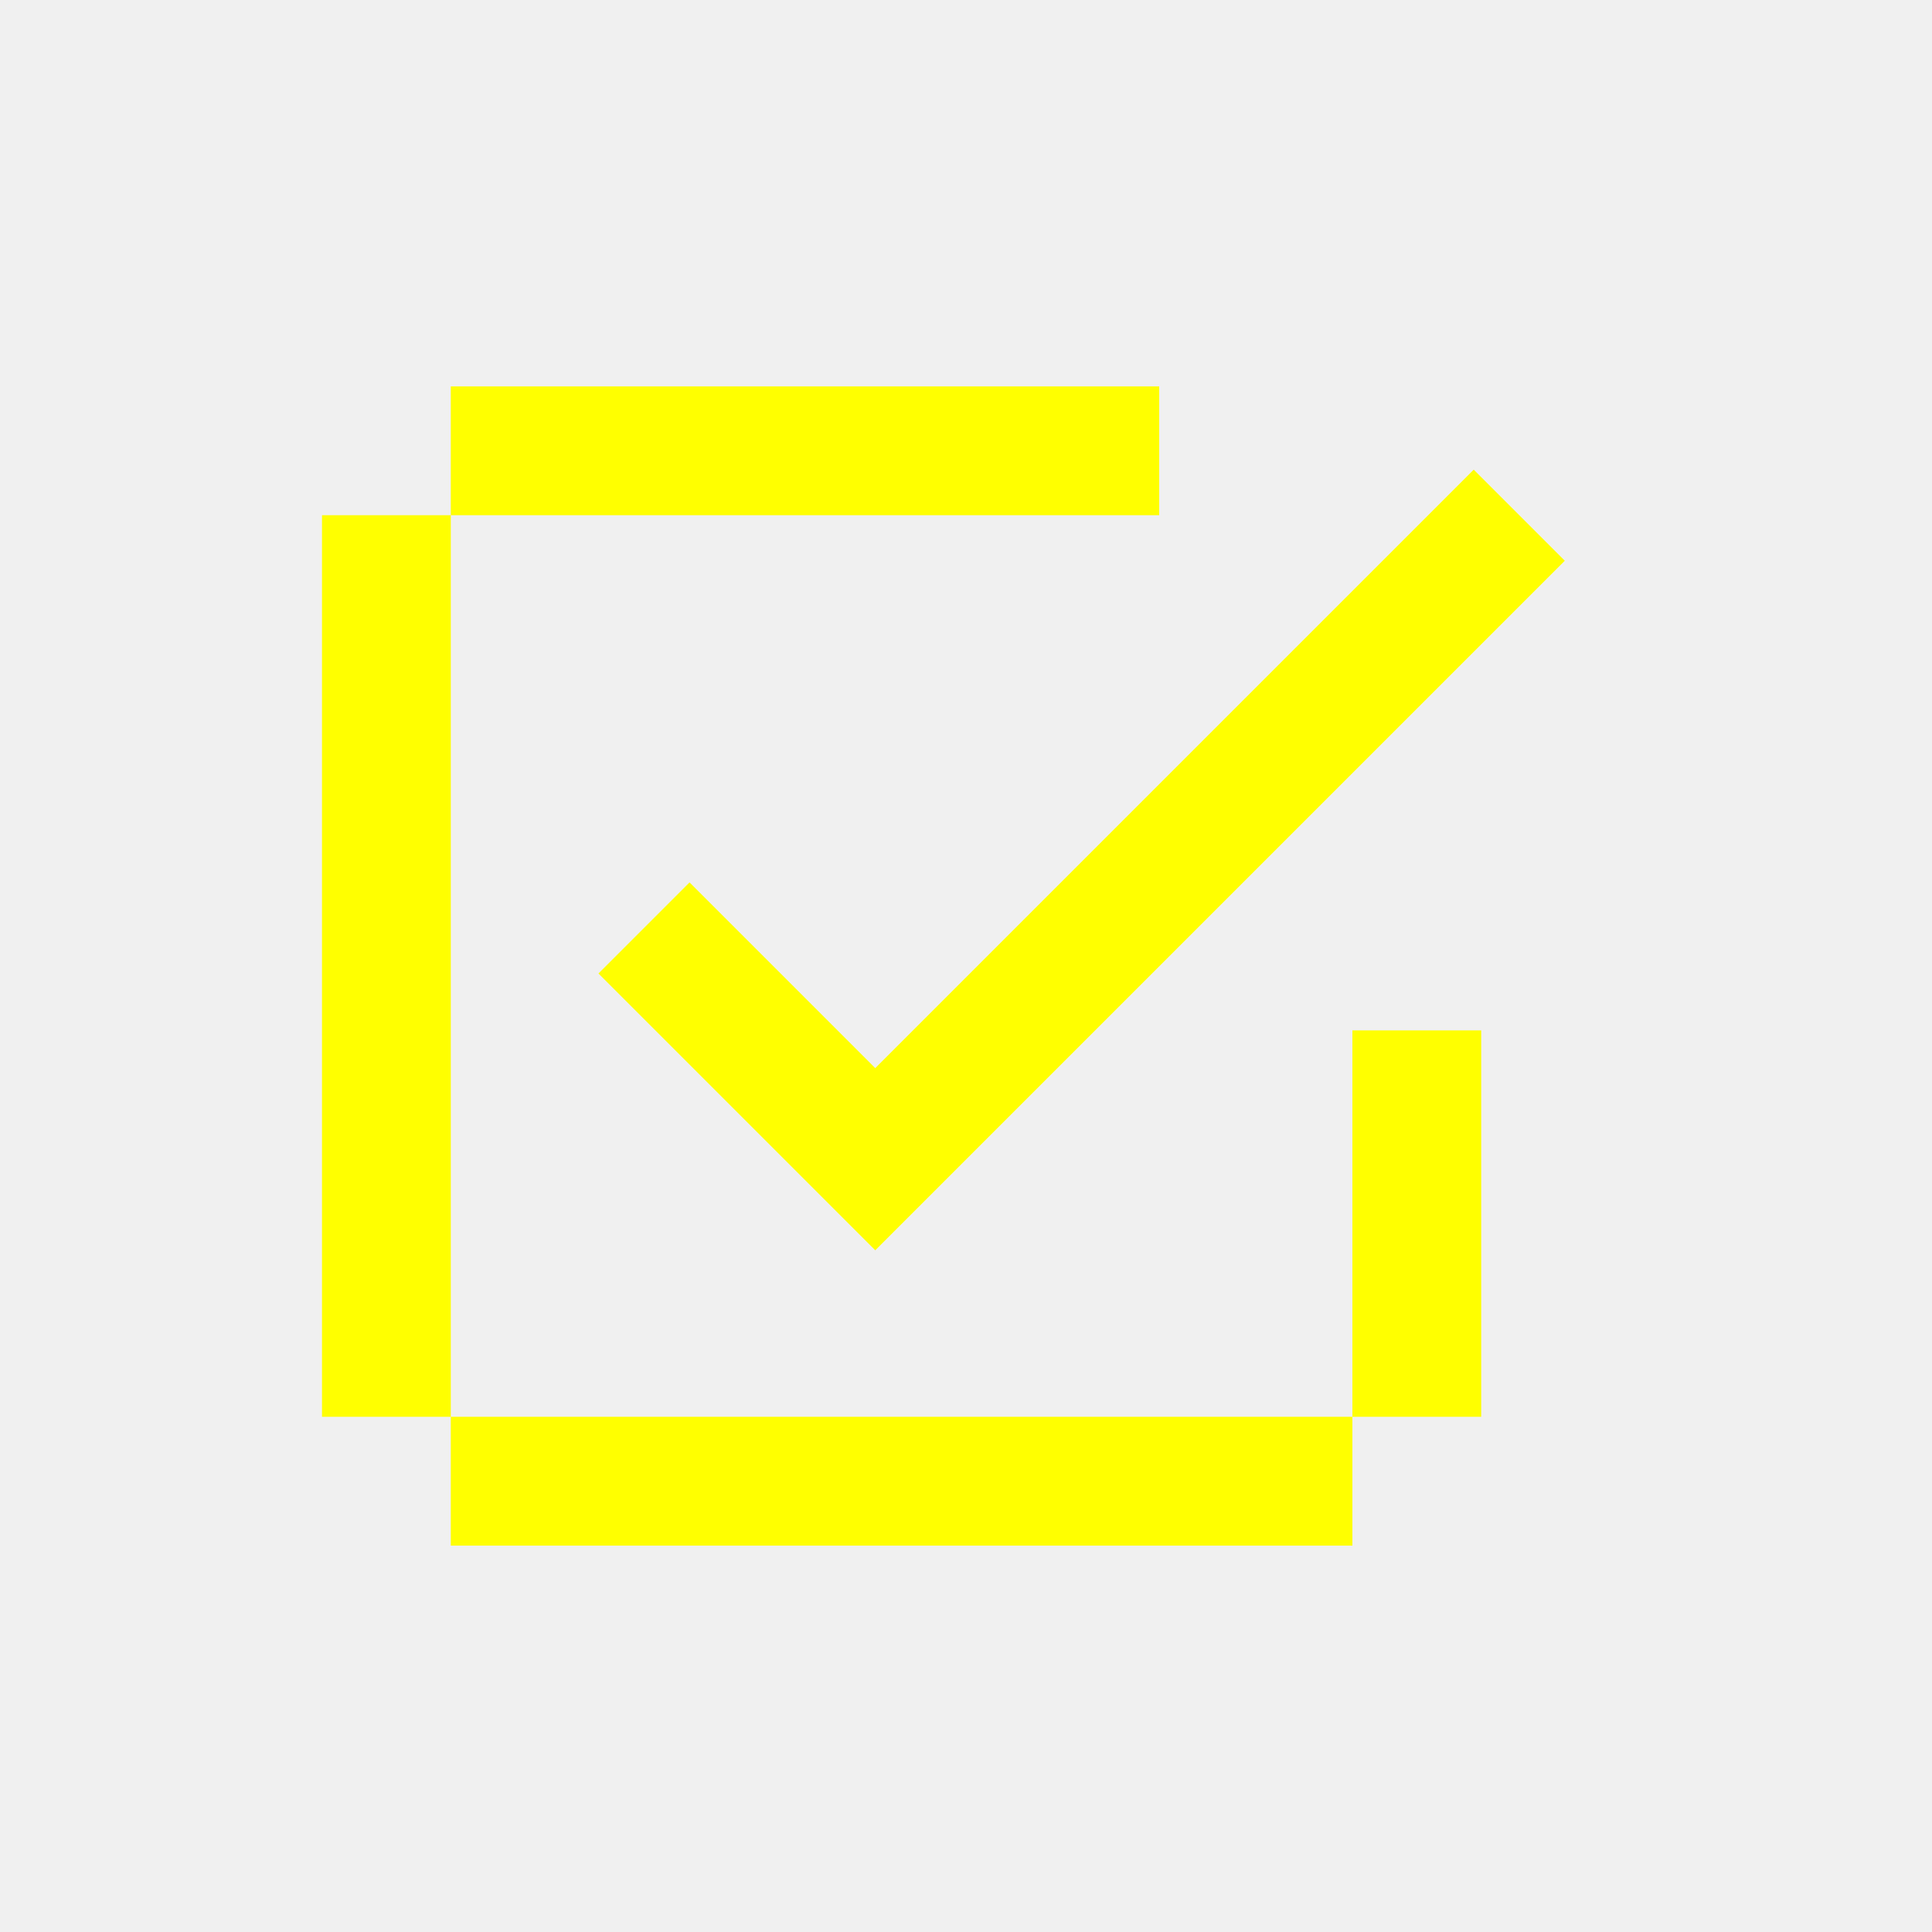
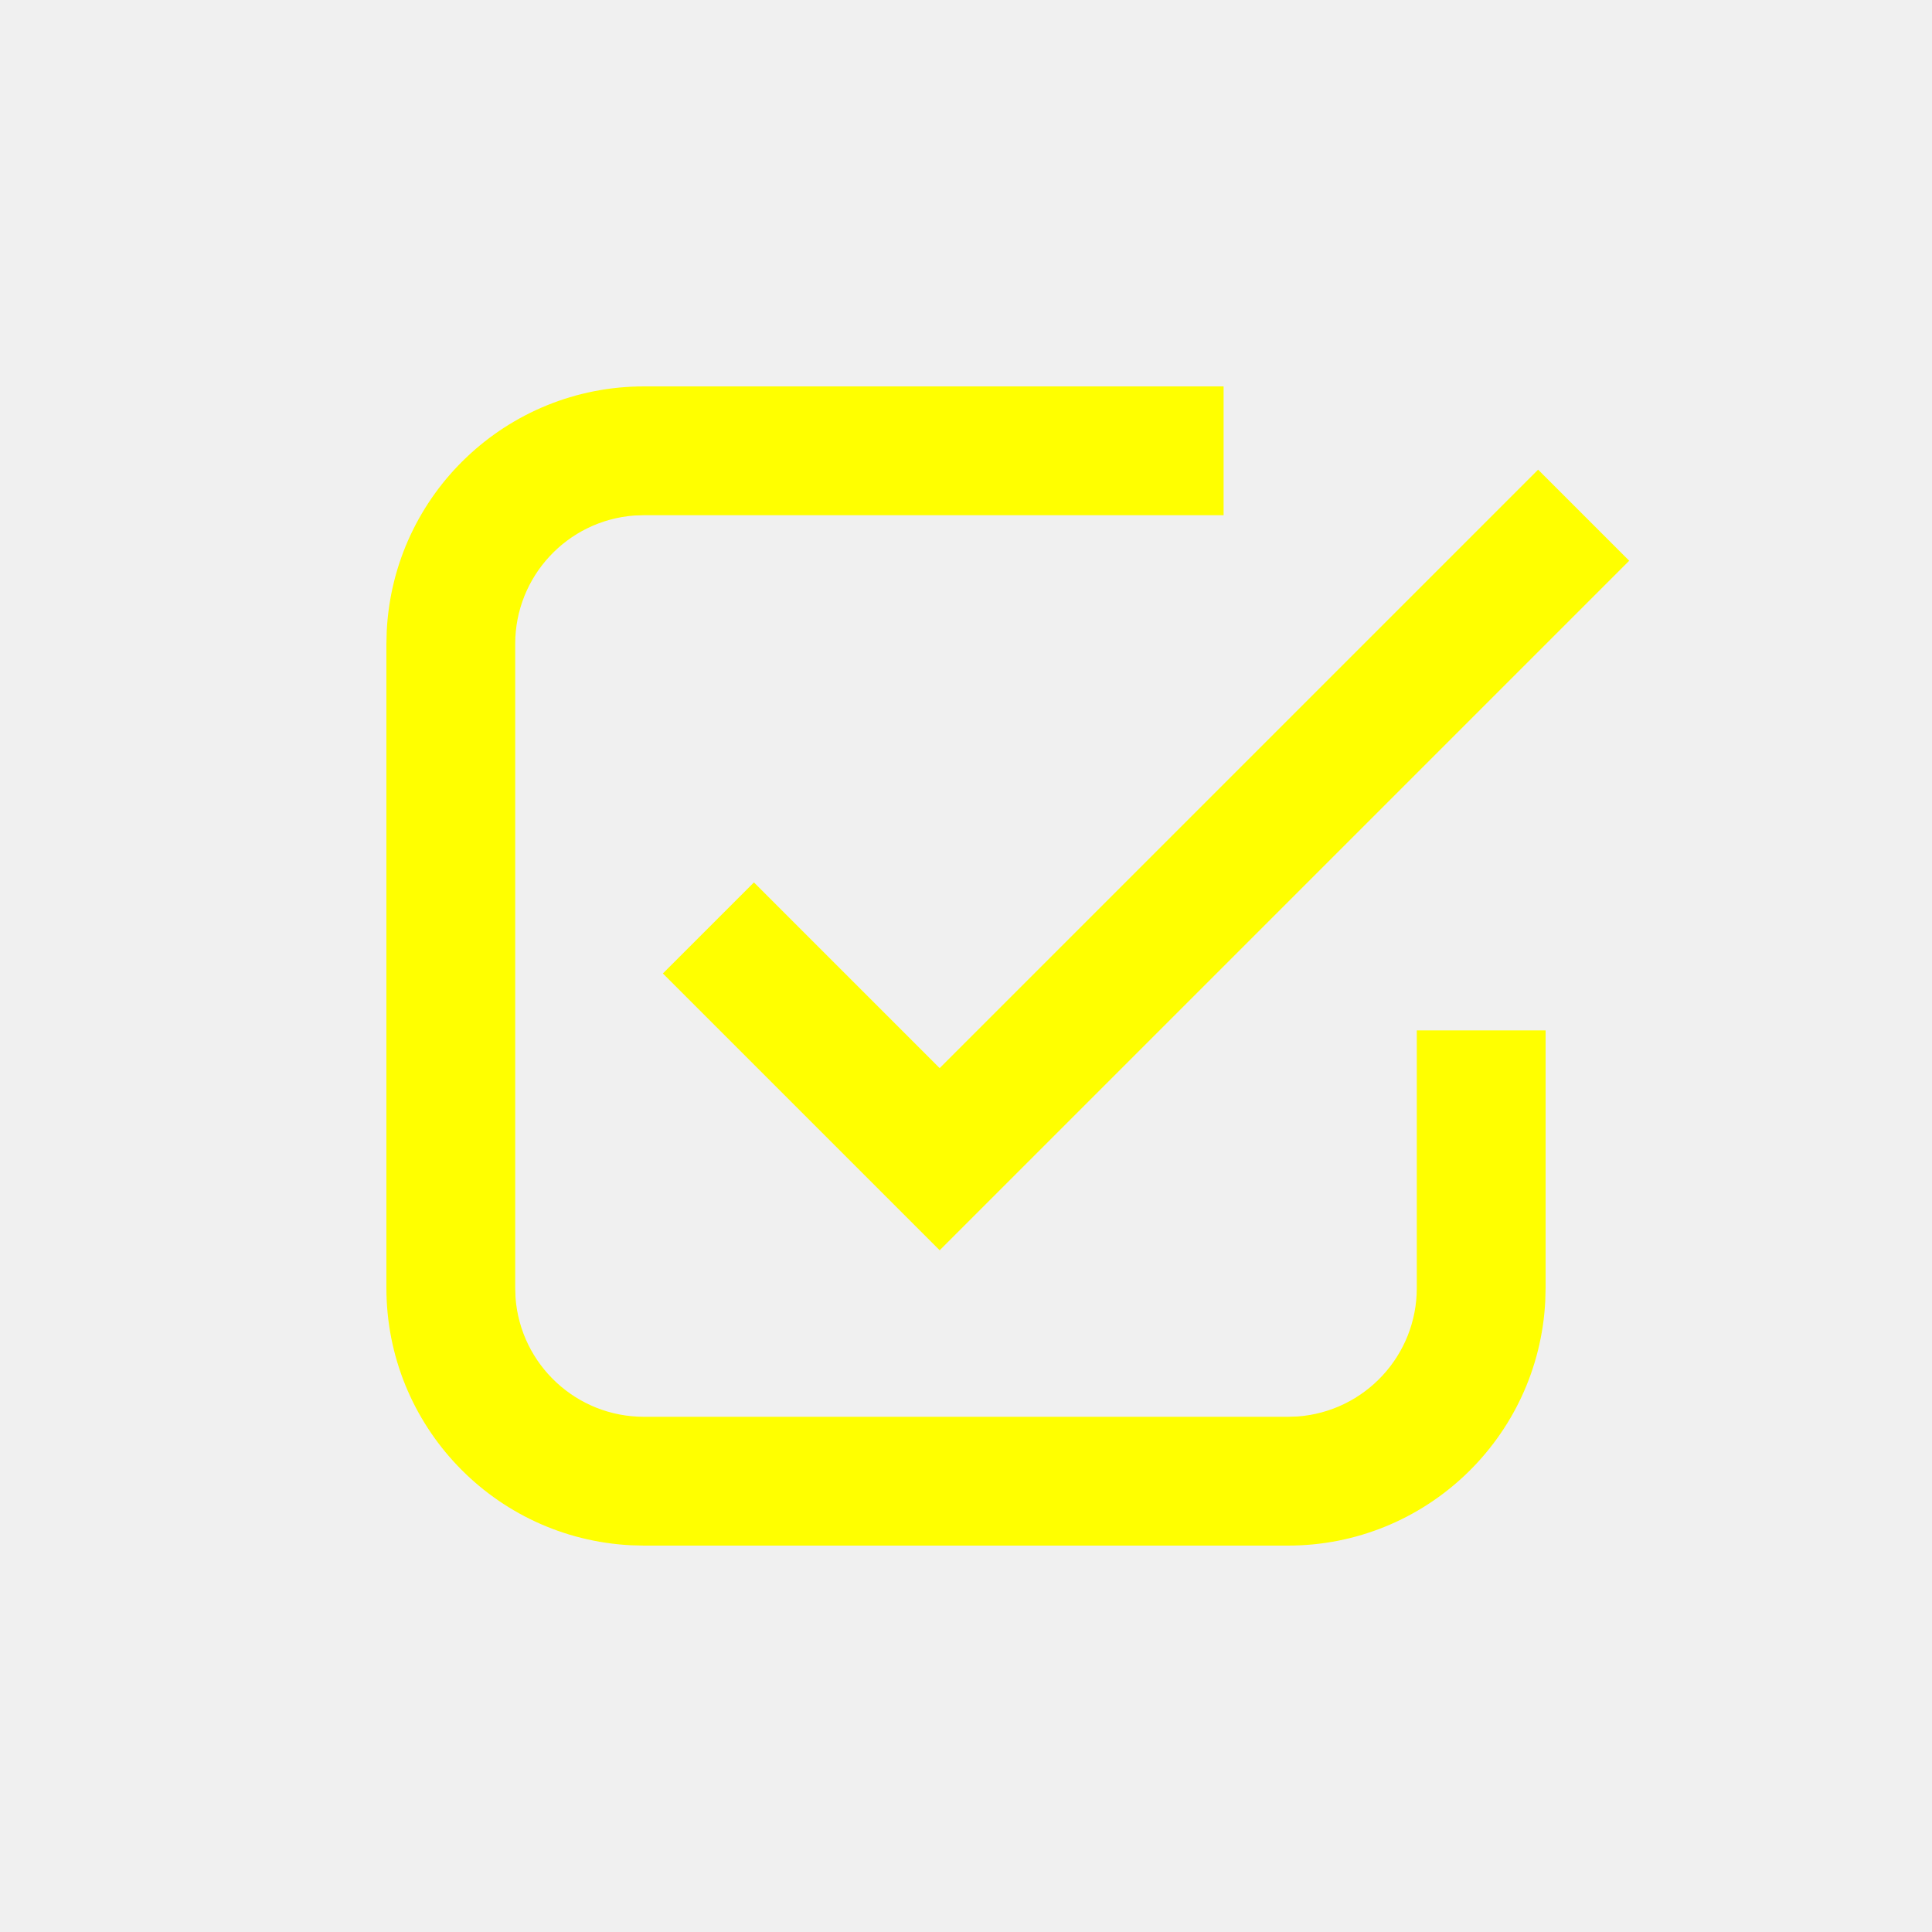
<svg xmlns="http://www.w3.org/2000/svg" width="30" height="30" viewBox="0 0 30 30">
  <defs>
-     <filter id="t4jm42ab4a">
+     <filter id="a">
      <feColorMatrix in="SourceGraphic" values="0 0 0 0 1 0 0 0 0 1 0 0 0 0 0 0 0 0 1 0" />
    </filter>
  </defs>
-   <g fill="none" fill-rule="evenodd">
-     <g>
-       <g filter="url(#t4jm42ab4a)" transform="translate(-208 -154) translate(183 140)">
-         <g>
-           <g>
-             <path d="M0 0H30V30H0z" transform="translate(19 14) translate(6)" />
-             <g>
-               <path fill="#FFF" fill-rule="nonzero" d="M0 2H2V16H0zM16 10H18V16H16zM2 0H13V2H2zM2 16H16V18H2z" transform="translate(19 14) translate(6) translate(5 6)" />
-               <path stroke="#FFF" stroke-width="2" d="M5 8.409L8.591 12 18.591 2" transform="translate(19 14) translate(6) translate(5 6)" />
-             </g>
-           </g>
-         </g>
-       </g>
-     </g>
+   <g transform="translate(-138 -18)" filter="url(#a)" fill="none" fill-rule="evenodd">
+     <path d="M138 18h30v30h-30z" />
+     <path d="M148 24a4 4 0 0 0-3.995 3.8L144 28v10a4 4 0 0 0 3.8 3.995l.2.005h10a4 4 0 0 0 3.995-3.8L162 38v-4h-2v4a2 2 0 0 1-1.85 1.995L158 40h-10a2 2 0 0 1-1.995-1.85L146 38V28a2 2 0 0 1 1.85-1.995L148 26h9v-2h-9z" fill="#FF0" fill-rule="nonzero" />
+     <path stroke="#FF0" stroke-width="2" d="M149 32.409 152.591 36l10-10" />
  </g>
</svg>
